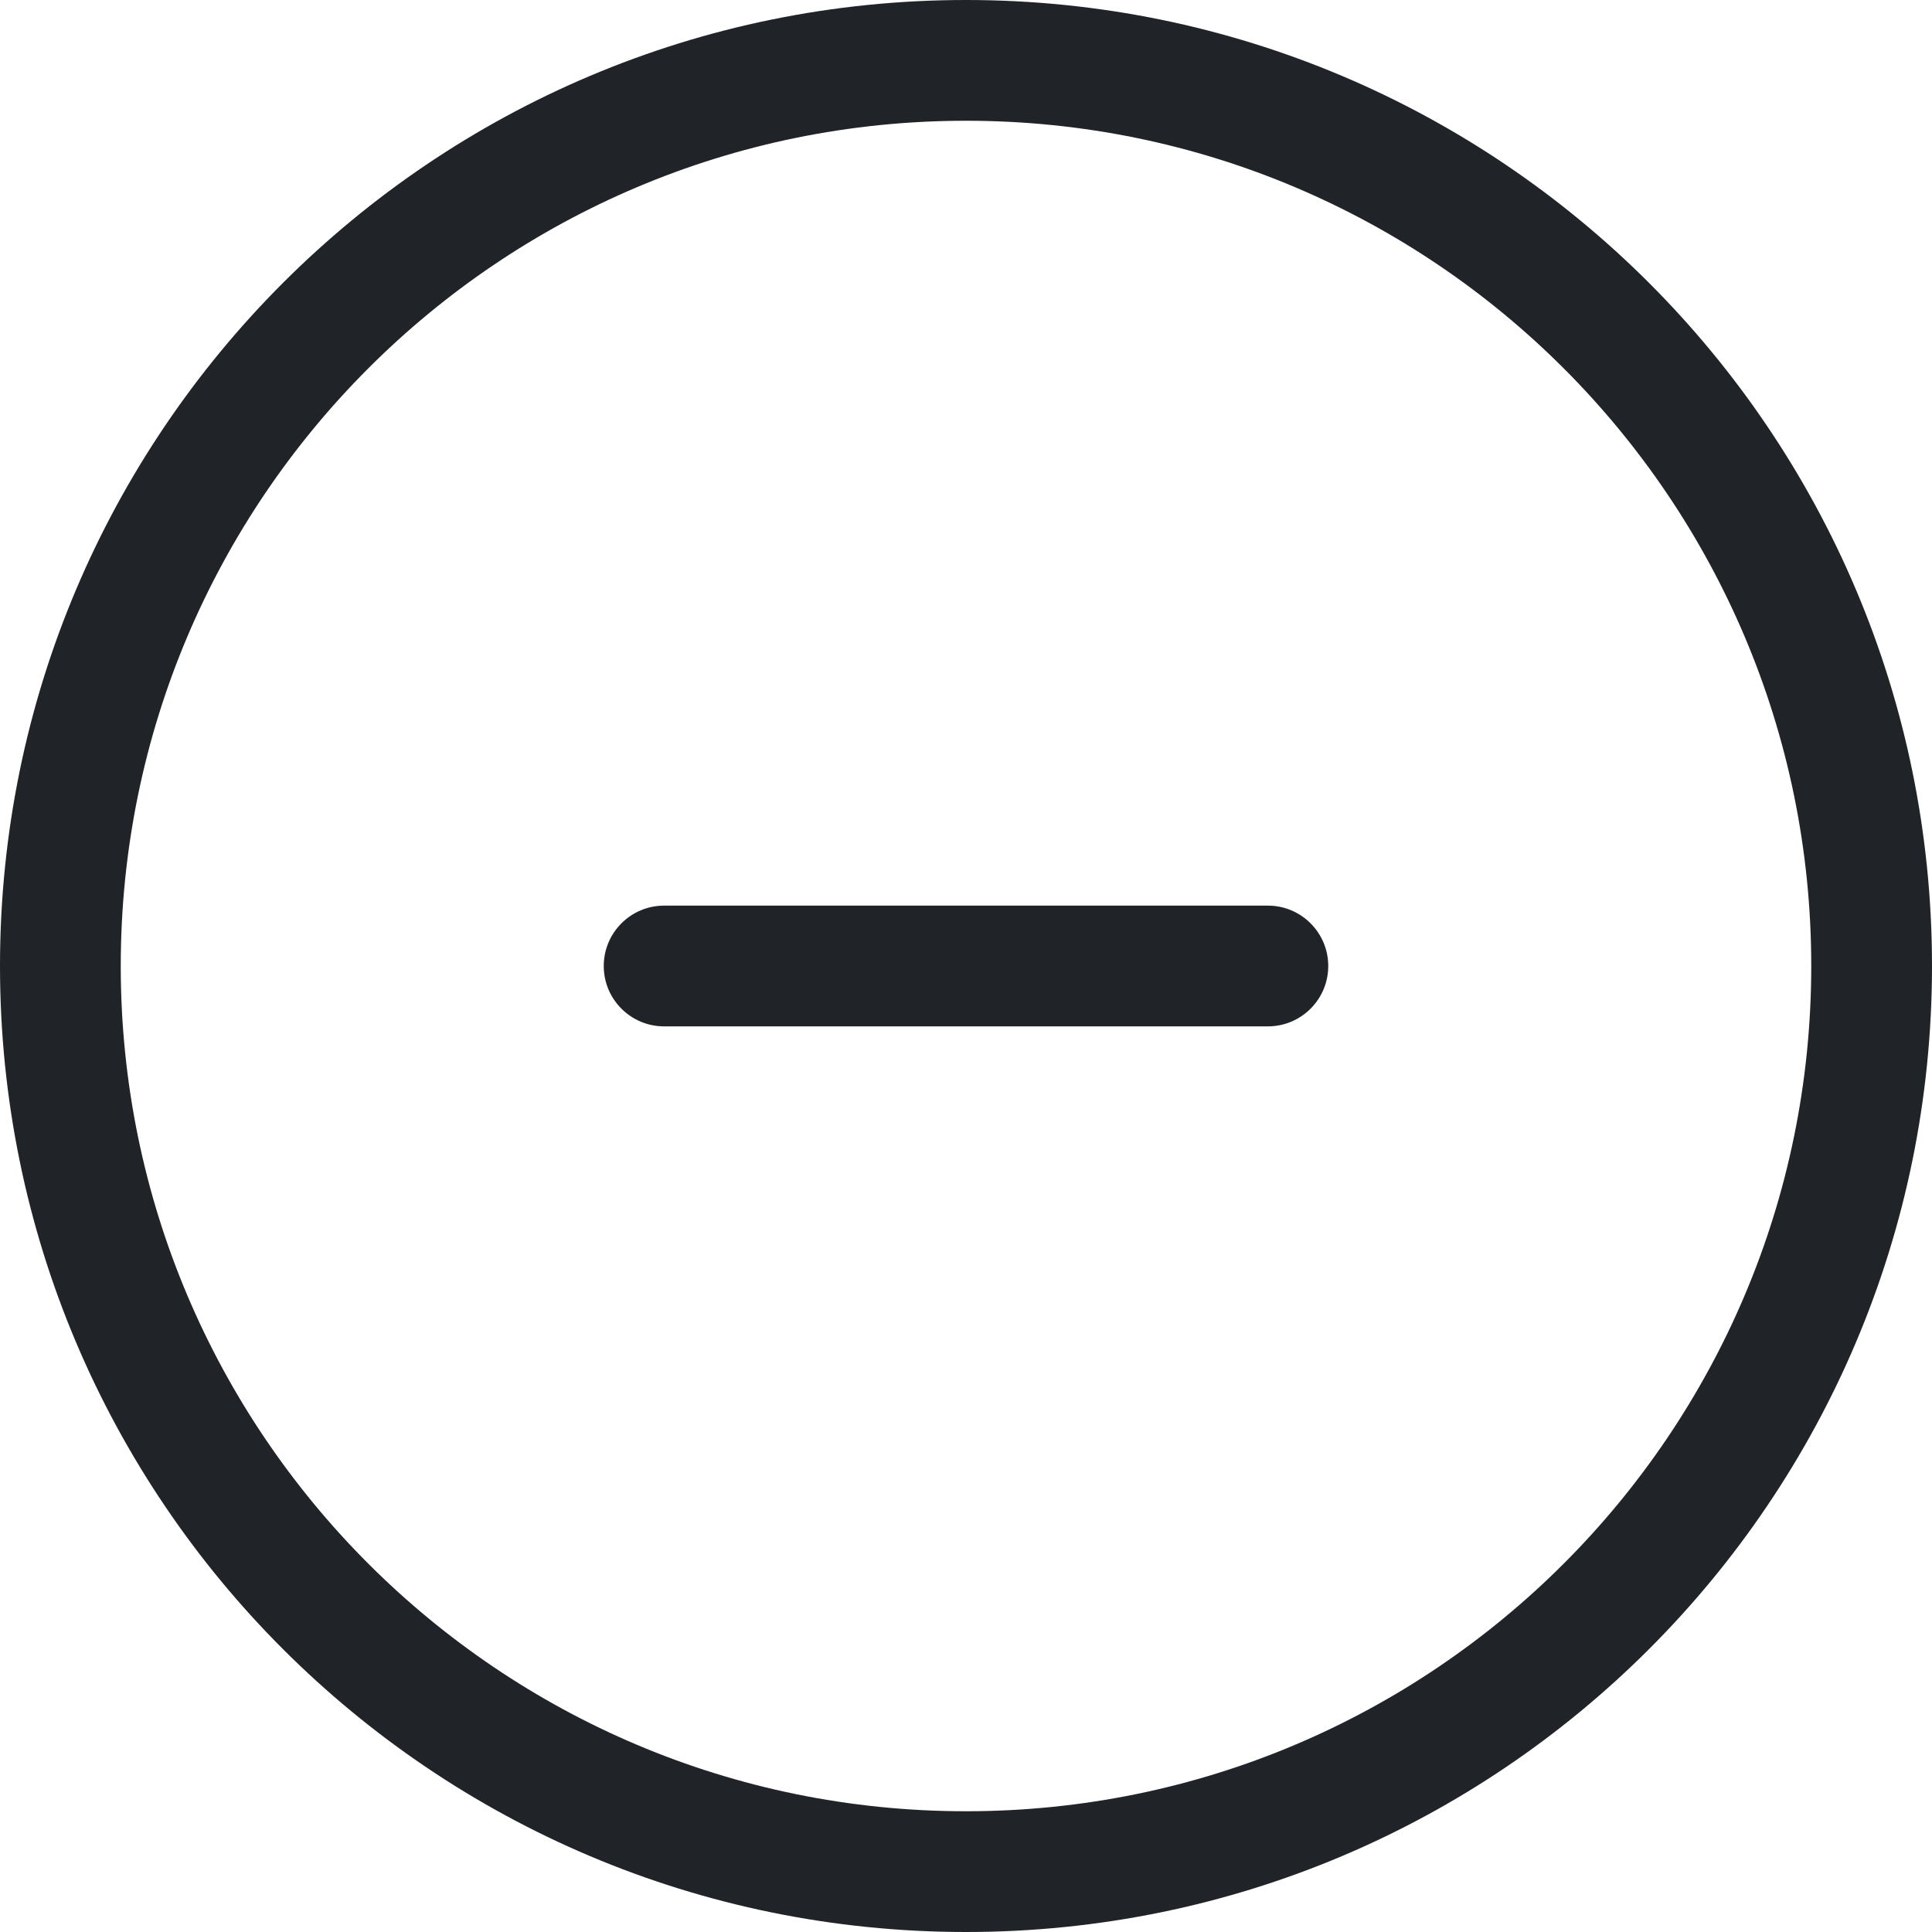
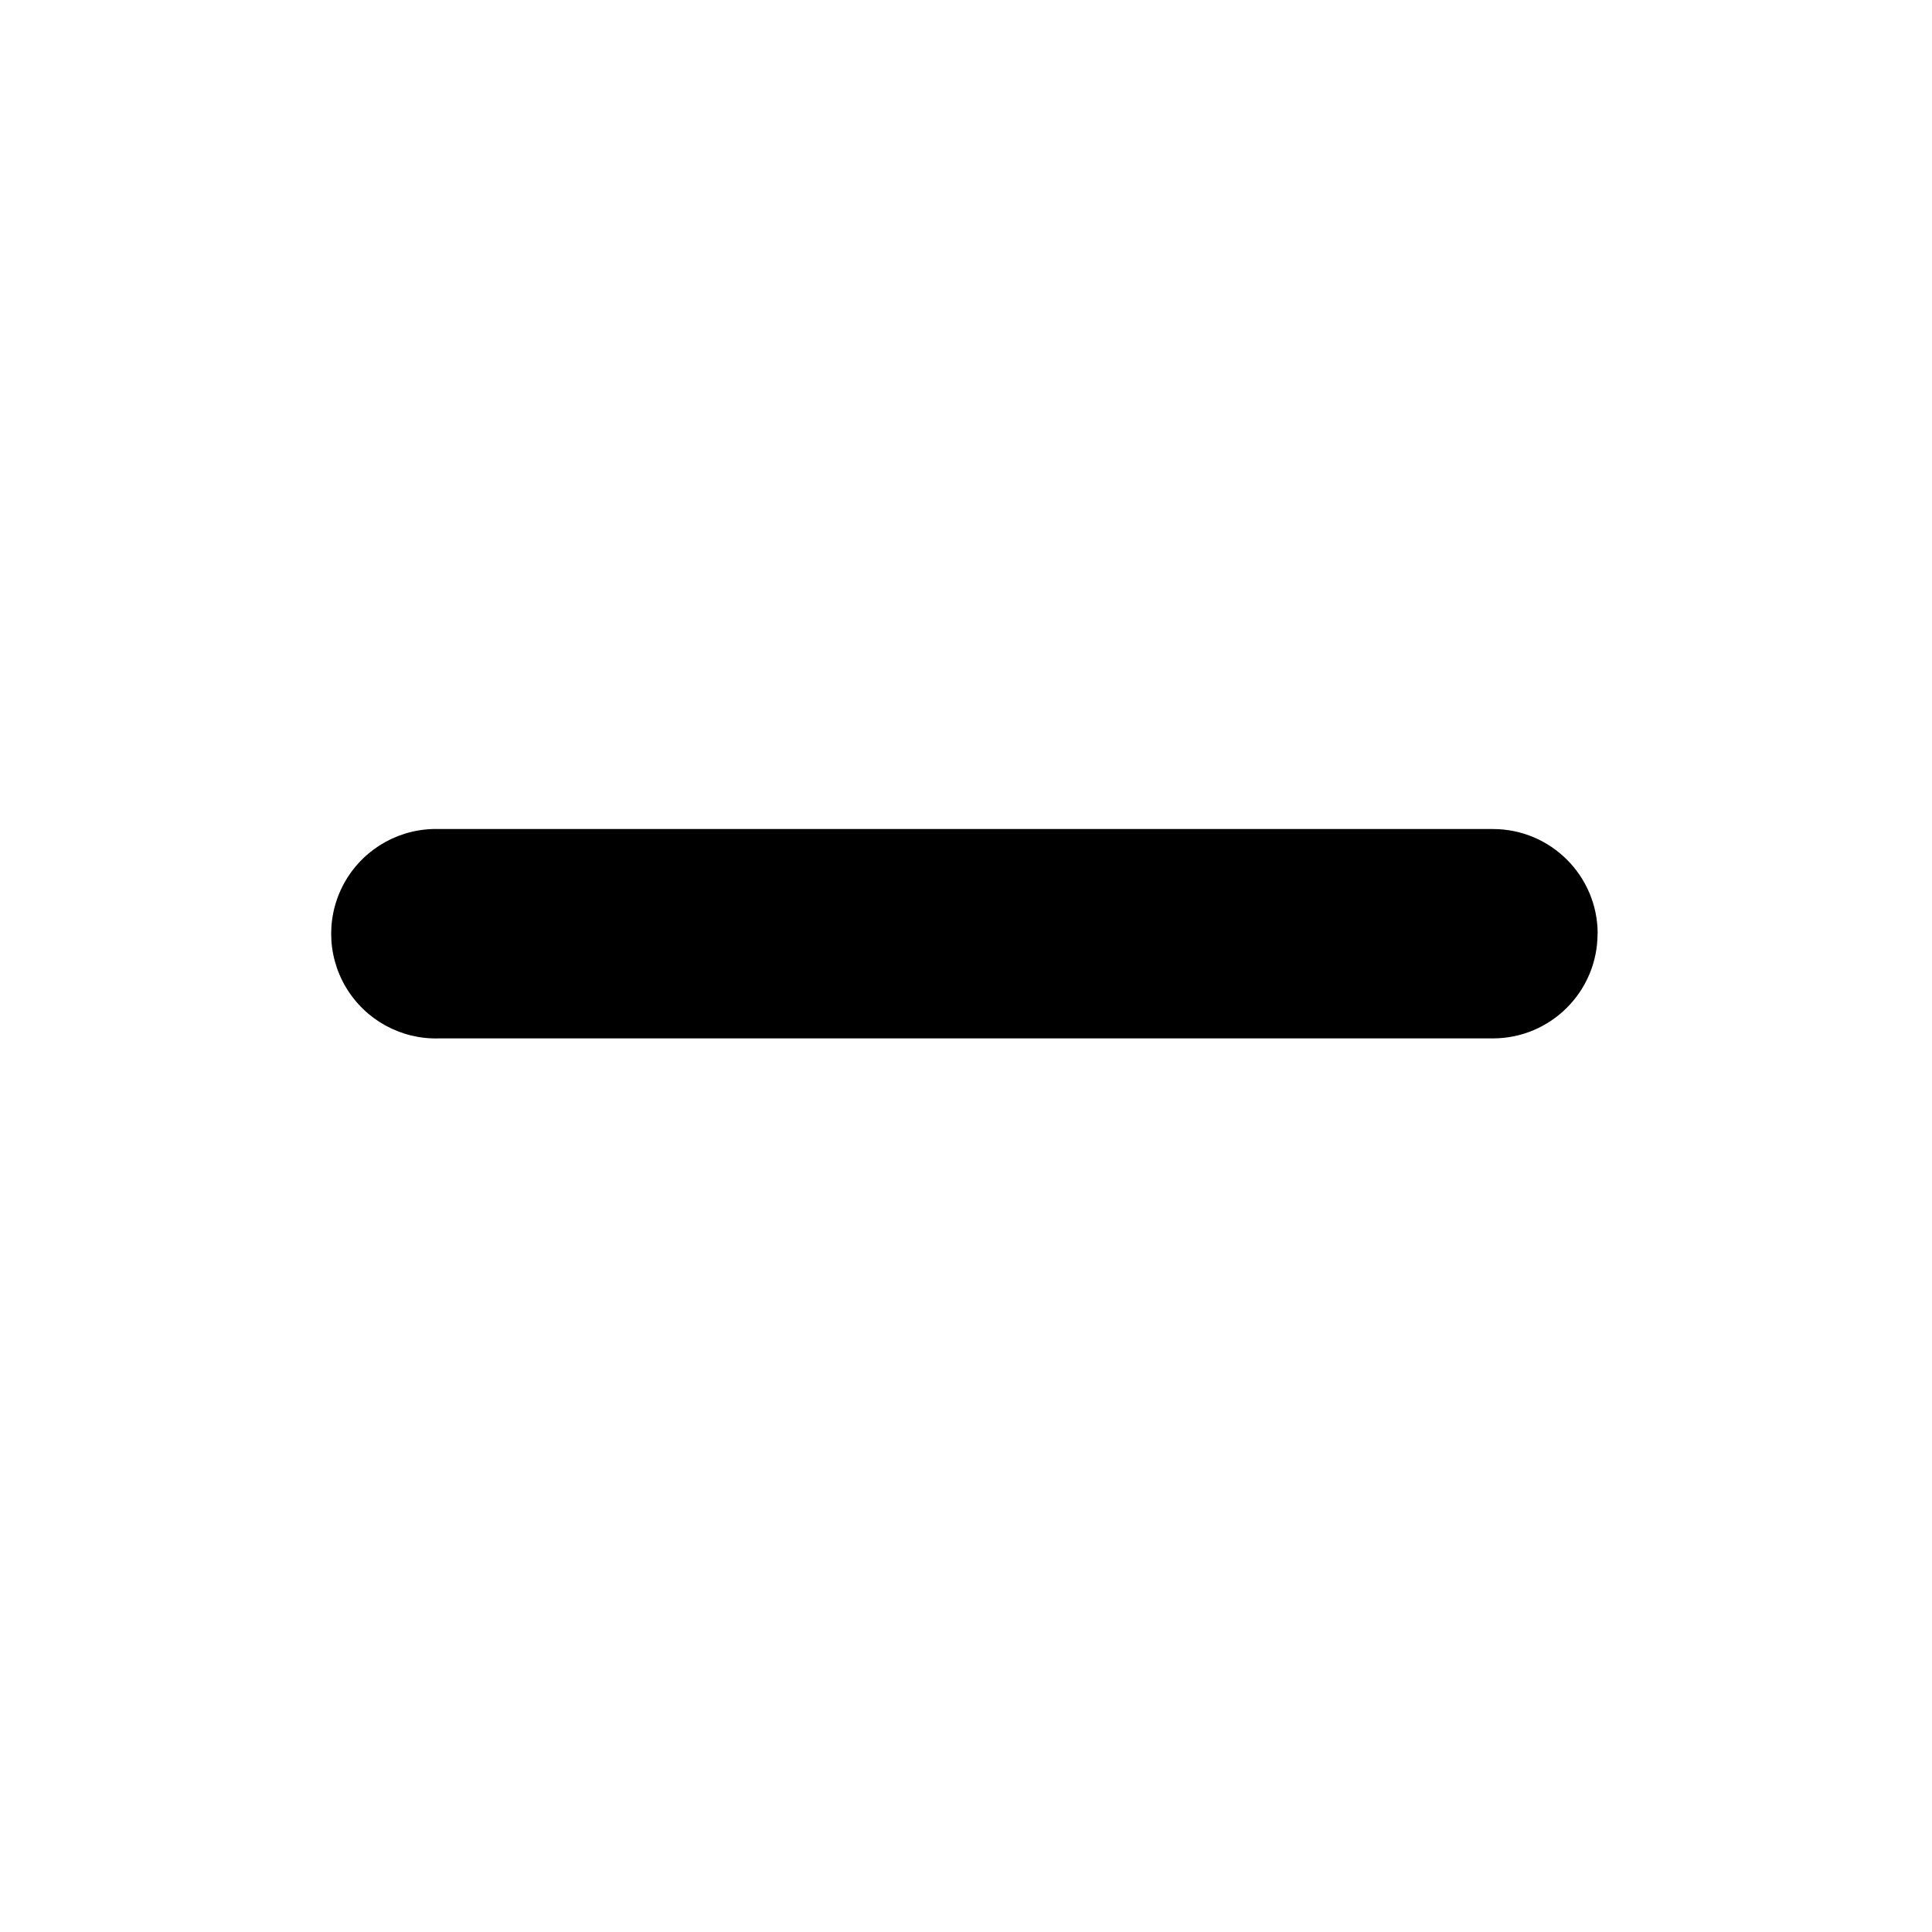
- <svg xmlns="http://www.w3.org/2000/svg" width="800px" height="800px" viewBox="0 0 32 32" fill="#000000">
-   <g id="SVGRepo_bgCarrier" stroke-width="0" />
-   <g id="SVGRepo_tracerCarrier" stroke-linecap="round" stroke-linejoin="round" />
-   <g id="SVGRepo_iconCarrier">
-     <g fill="none" fill-rule="evenodd">
-       <path d="m0 0h32v32h-32z" />
-       <path d="m16 0c8.837 0 16 7.163 16 16s-7.163 16-16 16-16-7.163-16-16 7.163-16 16-16zm0 2c-7.732 0-14 6.268-14 14s6.268 14 14 14 14-6.268 14-14-6.268-14-14-14zm5 13c.552 0 1 .448 1 1s-.448 1-1 1h-10c-.552 0-1-.448-1-1s.448-1 1-1z" fill="#202327" fill-rule="nonzero" />
-     </g>
-   </g>
+ <svg xmlns="http://www.w3.org/2000/svg" fill="#000000" width="800px" height="800px" viewBox="-3 0 19 19" class="cf-icon-svg">
+   <path d="M12.711 9.182a1.03 1.03 0 0 1-1.03 1.03H1.319a1.03 1.03 0 1 1 0-2.059h10.364a1.03 1.03 0 0 1 1.029 1.03z" />
</svg>
